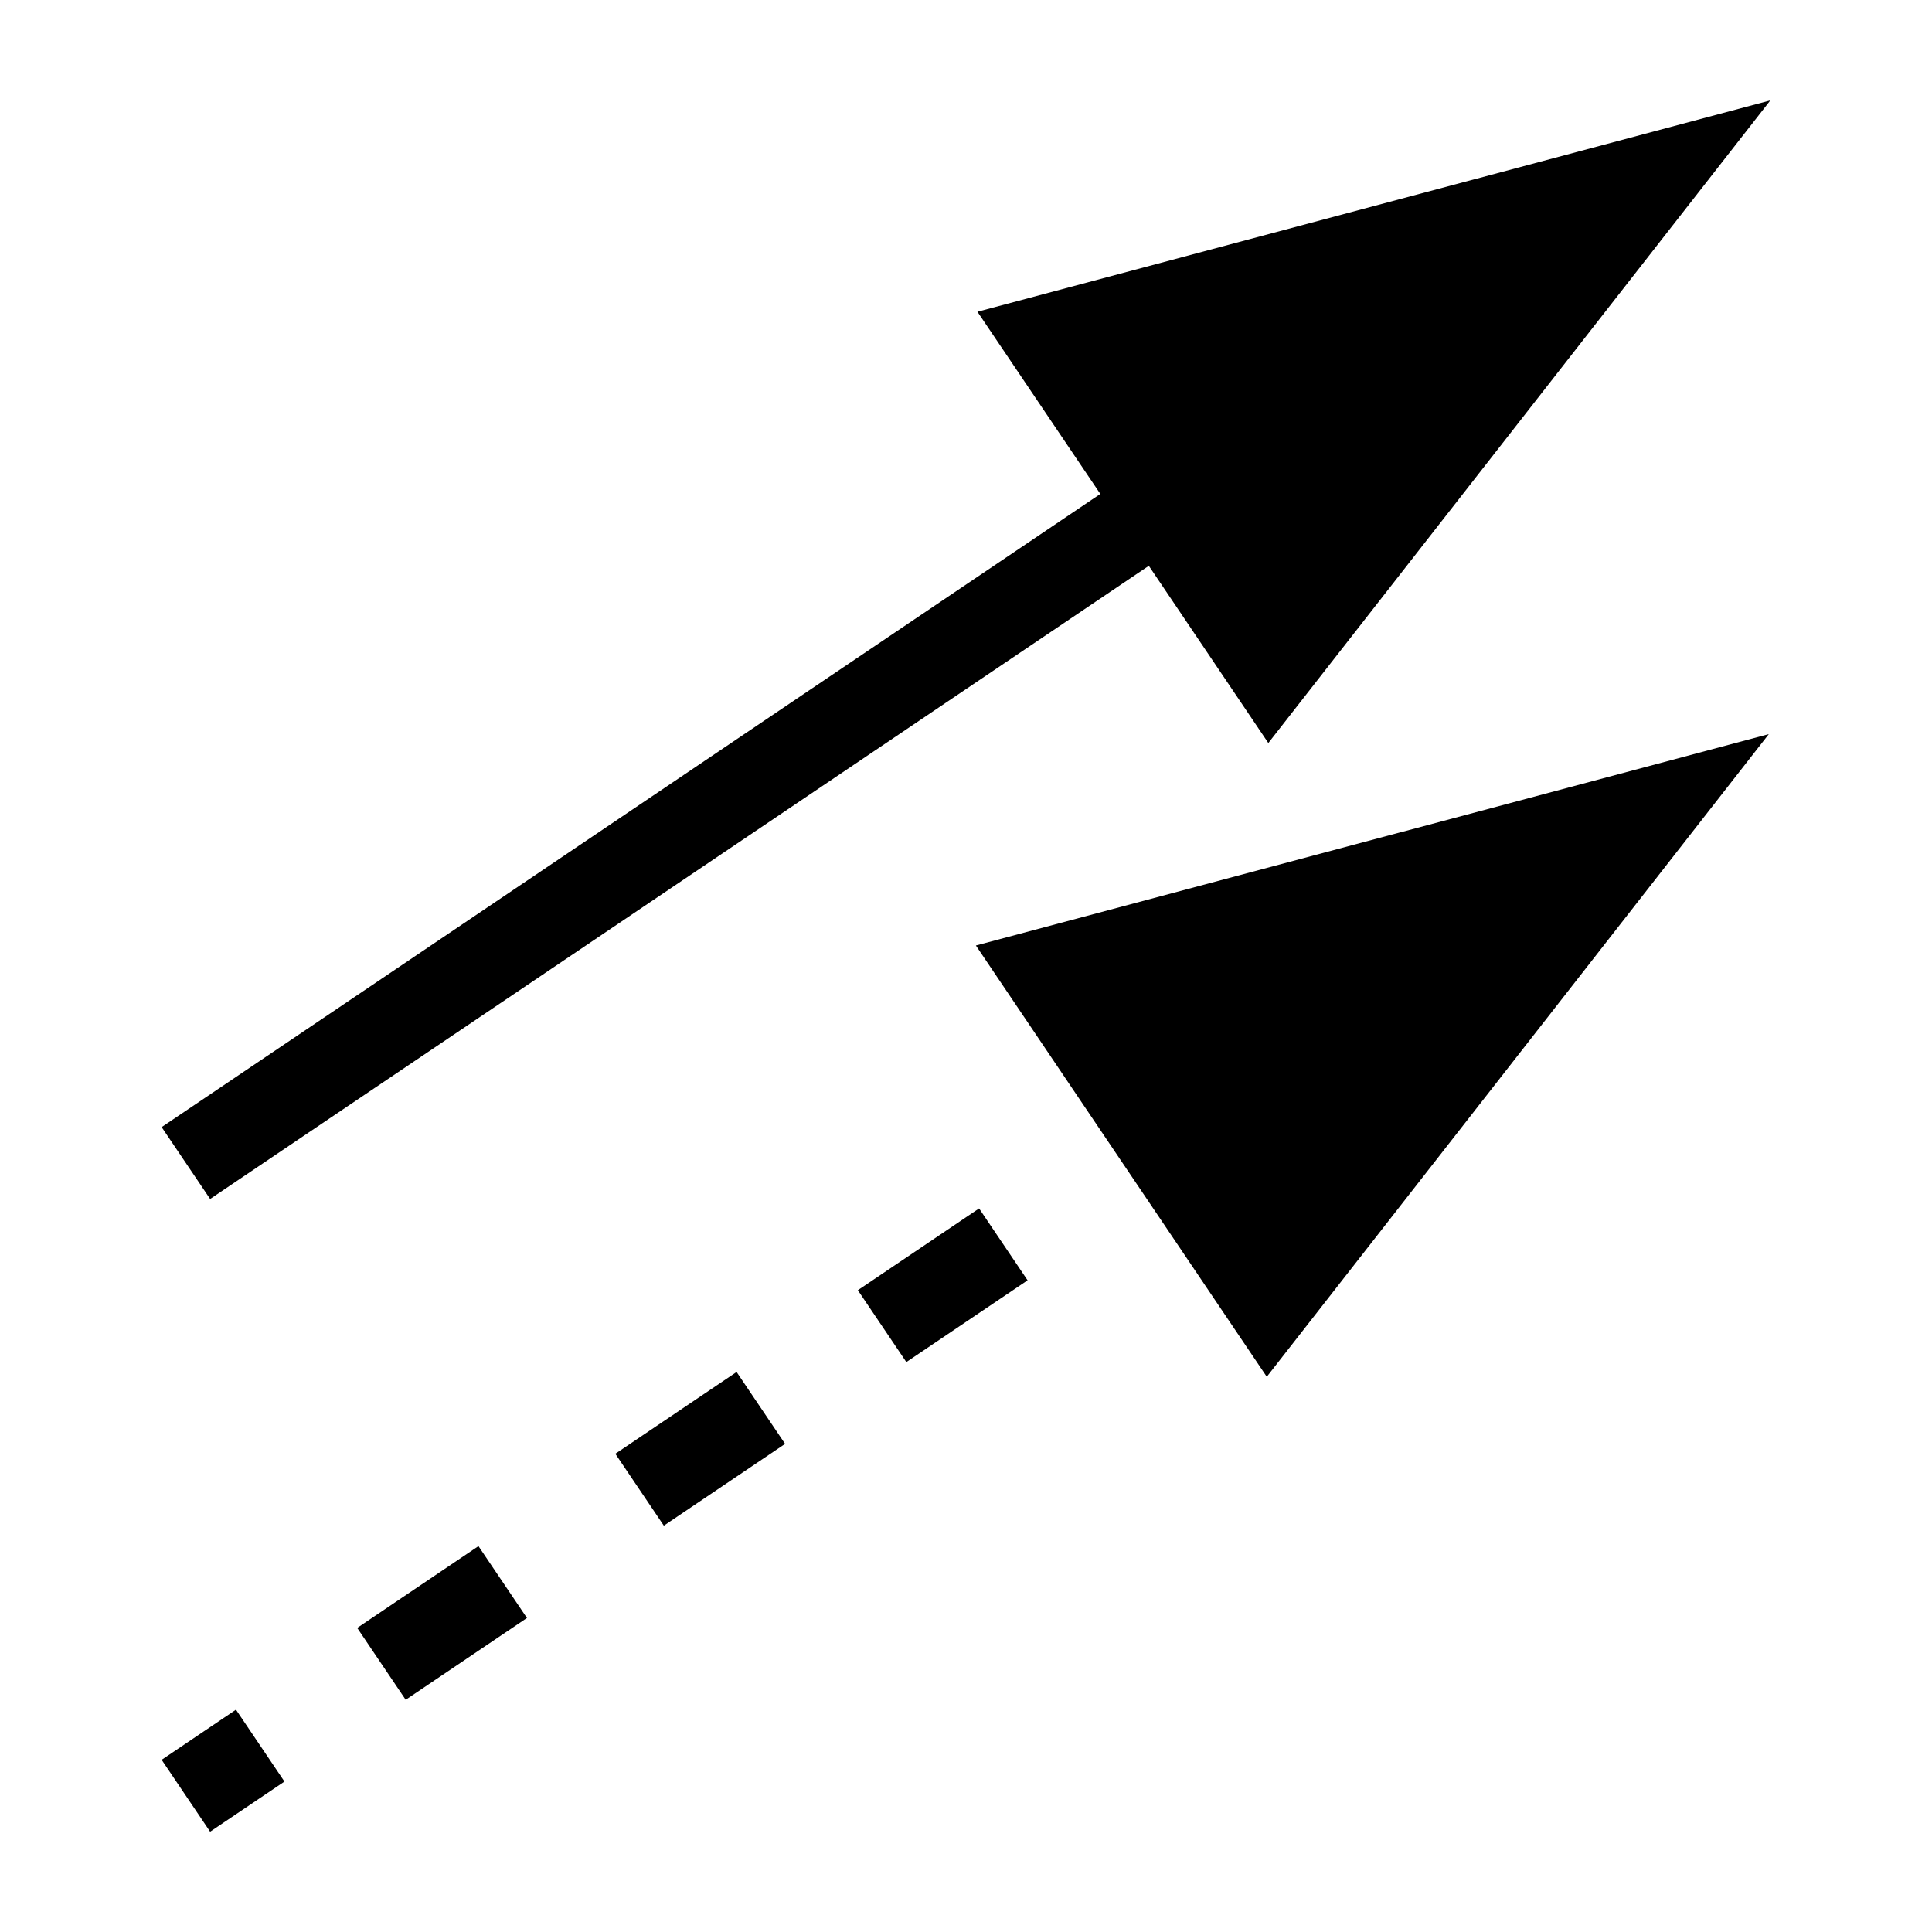
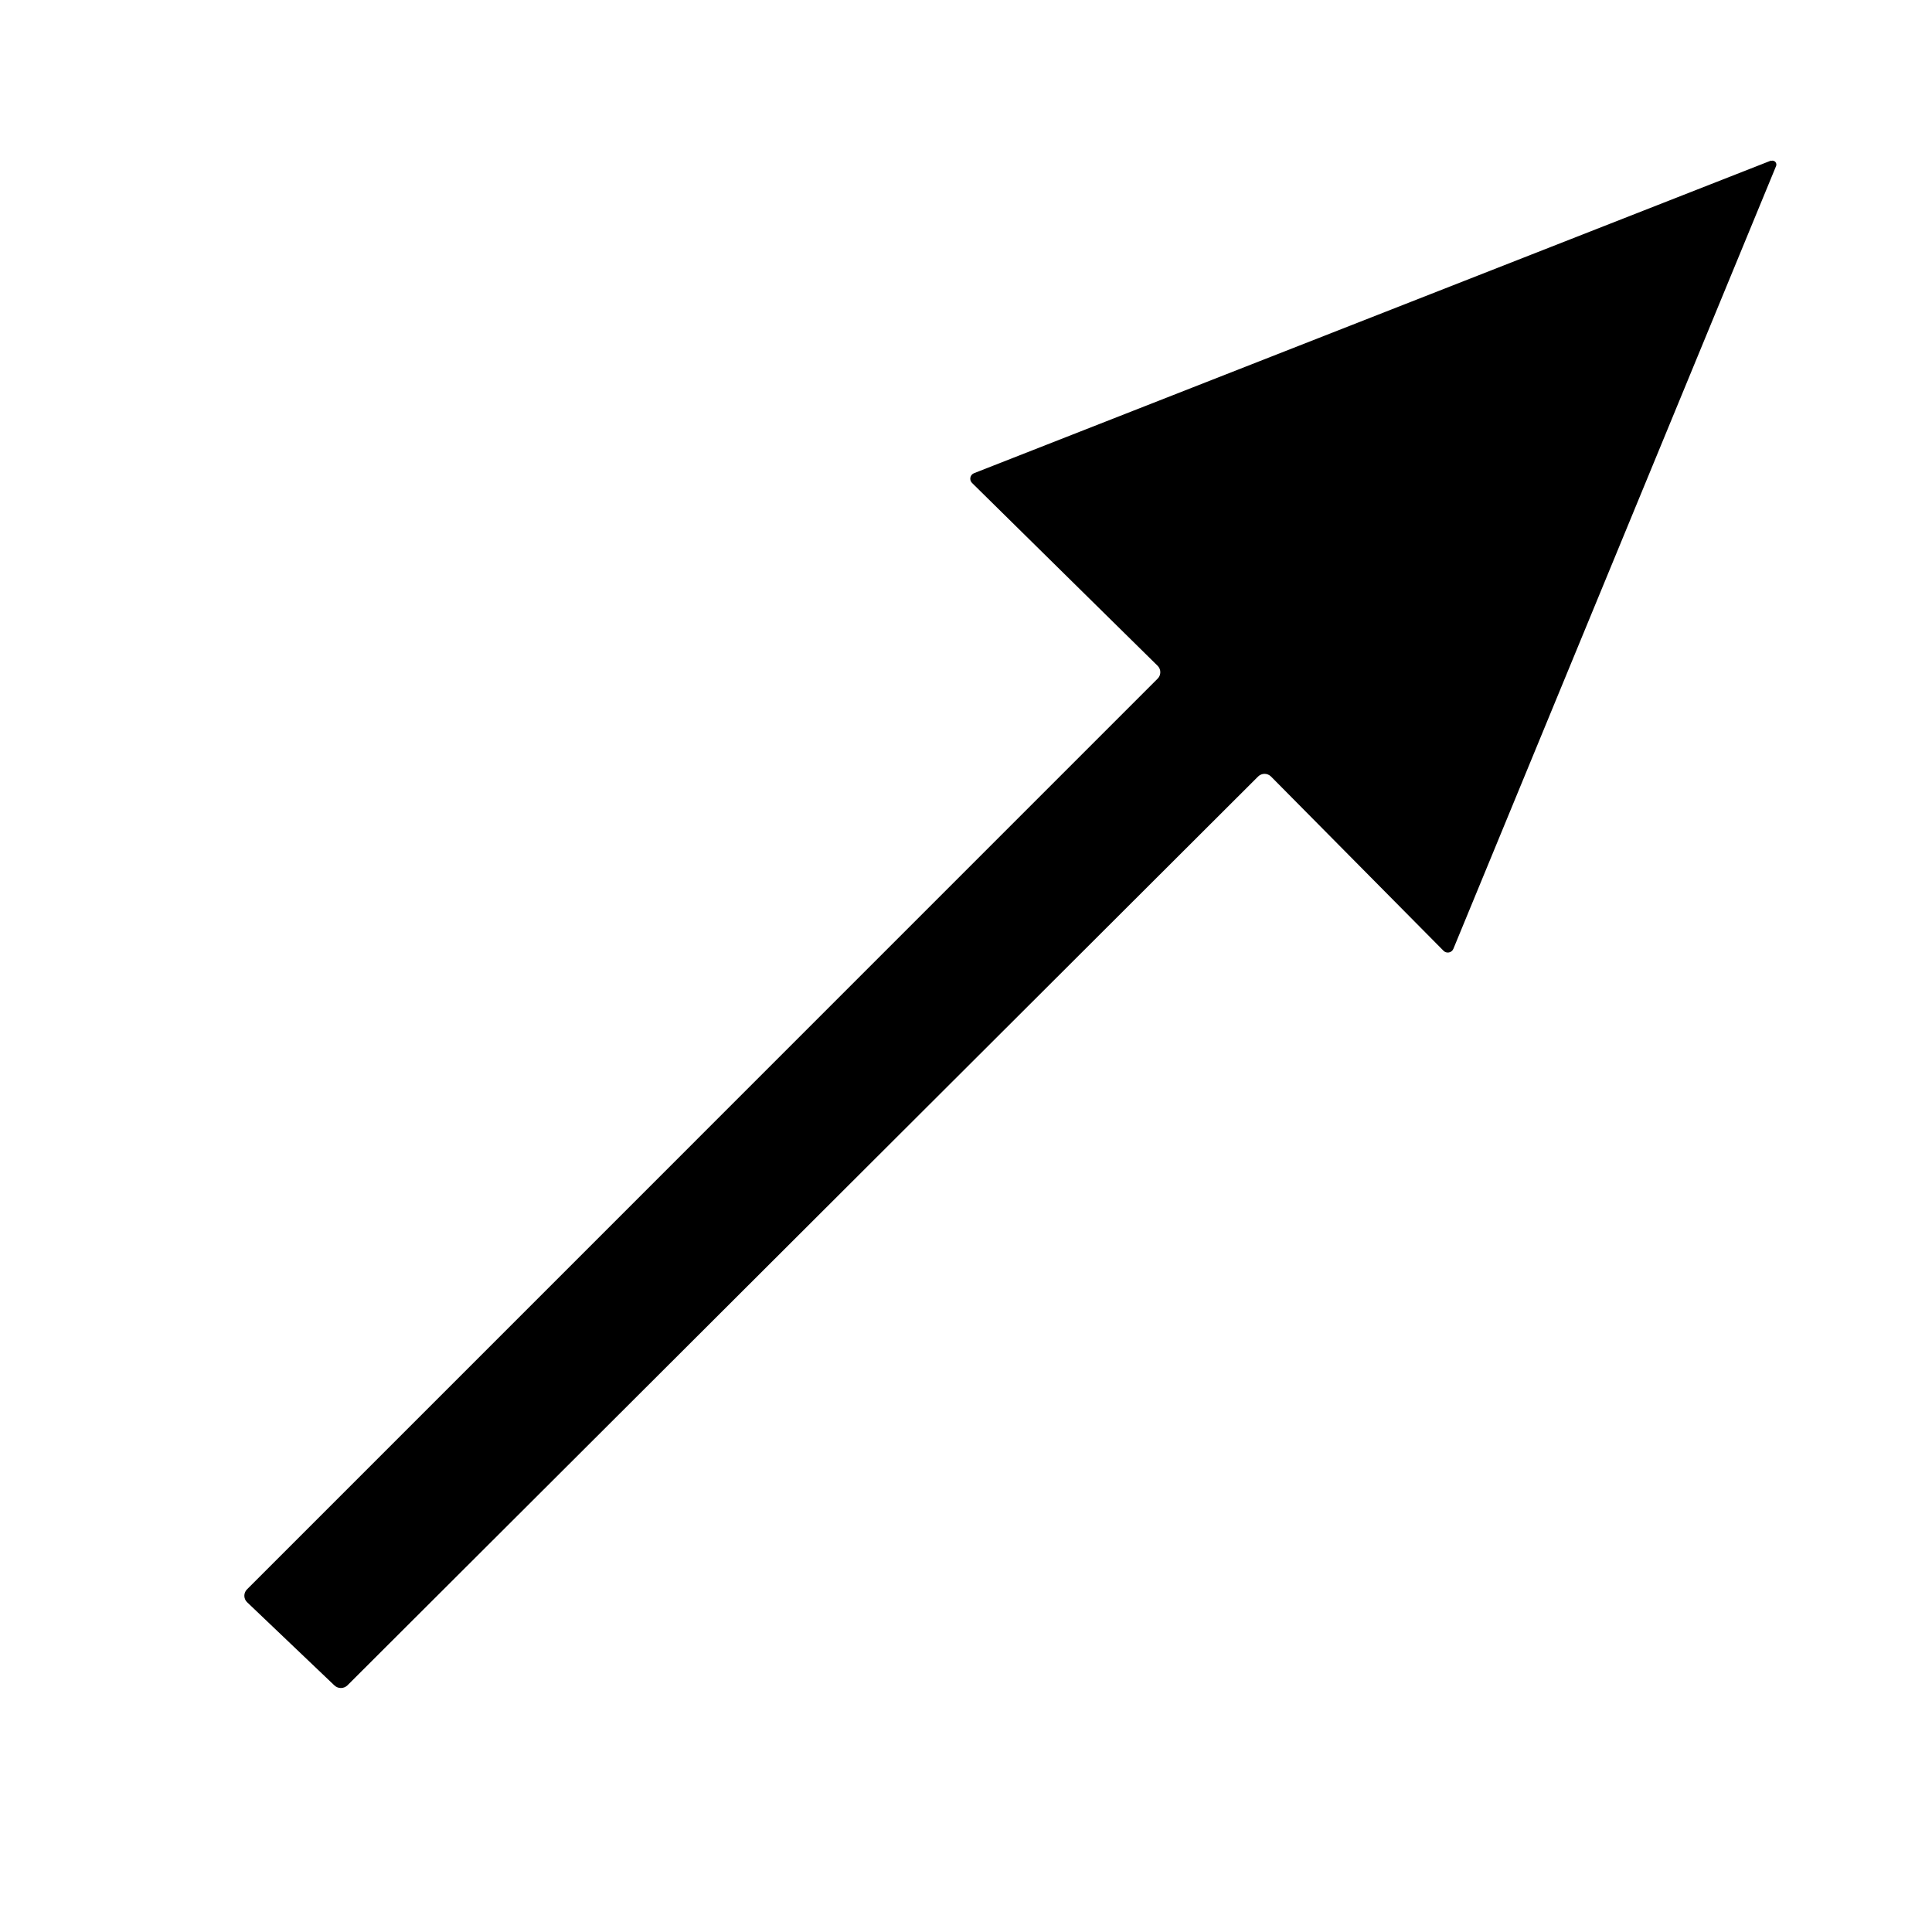
- <svg xmlns="http://www.w3.org/2000/svg" version="1.1" id="svg3891" height="2048" width="2048">
+ <svg xmlns="http://www.w3.org/2000/svg" width="2048" height="2048" id="svg3891" version="1.1">
  <defs id="defs3893" />
-   <g transform="translate(0,995.6378)" id="layer1">
-     <g id="layer1-6" transform="matrix(96.75289,0,0,96.75289,55.32816,-100816.34)">
-       <path id="path7791" transform="matrix(0.01033561,0,0,0.01033561,-0.5718501,1031.708)" d="M 1876.66 106.365 L 1036.117 330.436 L 1166.393 523.572 L 171.34 1194.748 L 222.738 1270.932 L 1217.789 599.756 L 1344.482 787.602 L 1876.645 106.375 L 1876.66 106.365 z M 1875.016 778.178 L 1034.473 1002.238 L 1342.84 1459.406 L 1875 778.188 L 1875.016 778.178 z M 1037.877 1280.955 L 909.354 1367.645 L 960.752 1443.838 L 1089.275 1357.158 L 1037.877 1280.955 z M 780.822 1454.336 L 652.291 1541.027 L 703.688 1617.238 L 832.221 1530.539 L 780.822 1454.336 z M 507.188 1638.912 L 378.656 1725.611 L 430.053 1801.814 L 558.586 1715.096 L 507.188 1638.912 z M 250.133 1812.293 L 171.34 1865.449 L 222.738 1941.643 L 301.529 1888.496 L 250.133 1812.293 z " style="color:#000000;font-style:normal;font-variant:normal;font-weight:normal;font-stretch:normal;font-size:medium;line-height:normal;font-family:Sans;-inkscape-font-specification:Sans;text-indent:0;text-align:start;text-decoration:none;text-decoration-line:none;letter-spacing:normal;word-spacing:normal;text-transform:none;direction:ltr;block-progression:tb;writing-mode:lr-tb;baseline-shift:baseline;text-anchor:start;display:inline;overflow:visible;visibility:visible;fill:#000000;fill-opacity:1;fill-rule:nonzero;stroke:none;stroke-width:0.956;marker:none;enable-background:accumulate" />
+   <g id="layer1" transform="translate(0,995.6378)">
+     <g transform="matrix(96.75289,0,0,96.75289,55.32816,-100816.34)" id="layer1-6">
+       <path id="path7791" style="color:#000000;font-style:normal;font-variant:normal;font-weight:normal;font-stretch:normal;font-size:medium;line-height:normal;font-family:Sans;-inkscape-font-specification:Sans;text-indent:0;text-align:start;text-decoration:none;text-decoration-line:none;letter-spacing:normal;word-spacing:normal;text-transform:none;writing-mode:lr-tb;direction:ltr;baseline-shift:baseline;text-anchor:start;display:inline;overflow:visible;visibility:visible;fill:#000000;fill-opacity:1;fill-rule:nonzero;stroke:none;stroke-width:0.01;stroke-dasharray:none;marker:none;enable-background:accumulate" d="m 18.832,1033.467 -8.732,3.425 a 0.065,0.065 101.585 0 0 -0.022,0.107 l 2.033,2.003 a 0.099,0.099 89.791 0 1 5.14e-4,0.141 l -9.978,9.979 a 0.098,0.098 89.305 0 0 0.002,0.14 l 0.956,0.911 a 0.103,0.103 179.335 0 0 0.143,-0 l 9.978,-9.958 a 0.1,0.1 0.174 0 1 0.141,4e-4 l 1.89,1.909 a 0.066,0.066 168.847 0 0 0.108,-0.021 l 3.536,-8.577 a 0.043,0.043 45.494 0 0 -0.055,-0.056 z" />
    </g>
  </g>
</svg>
